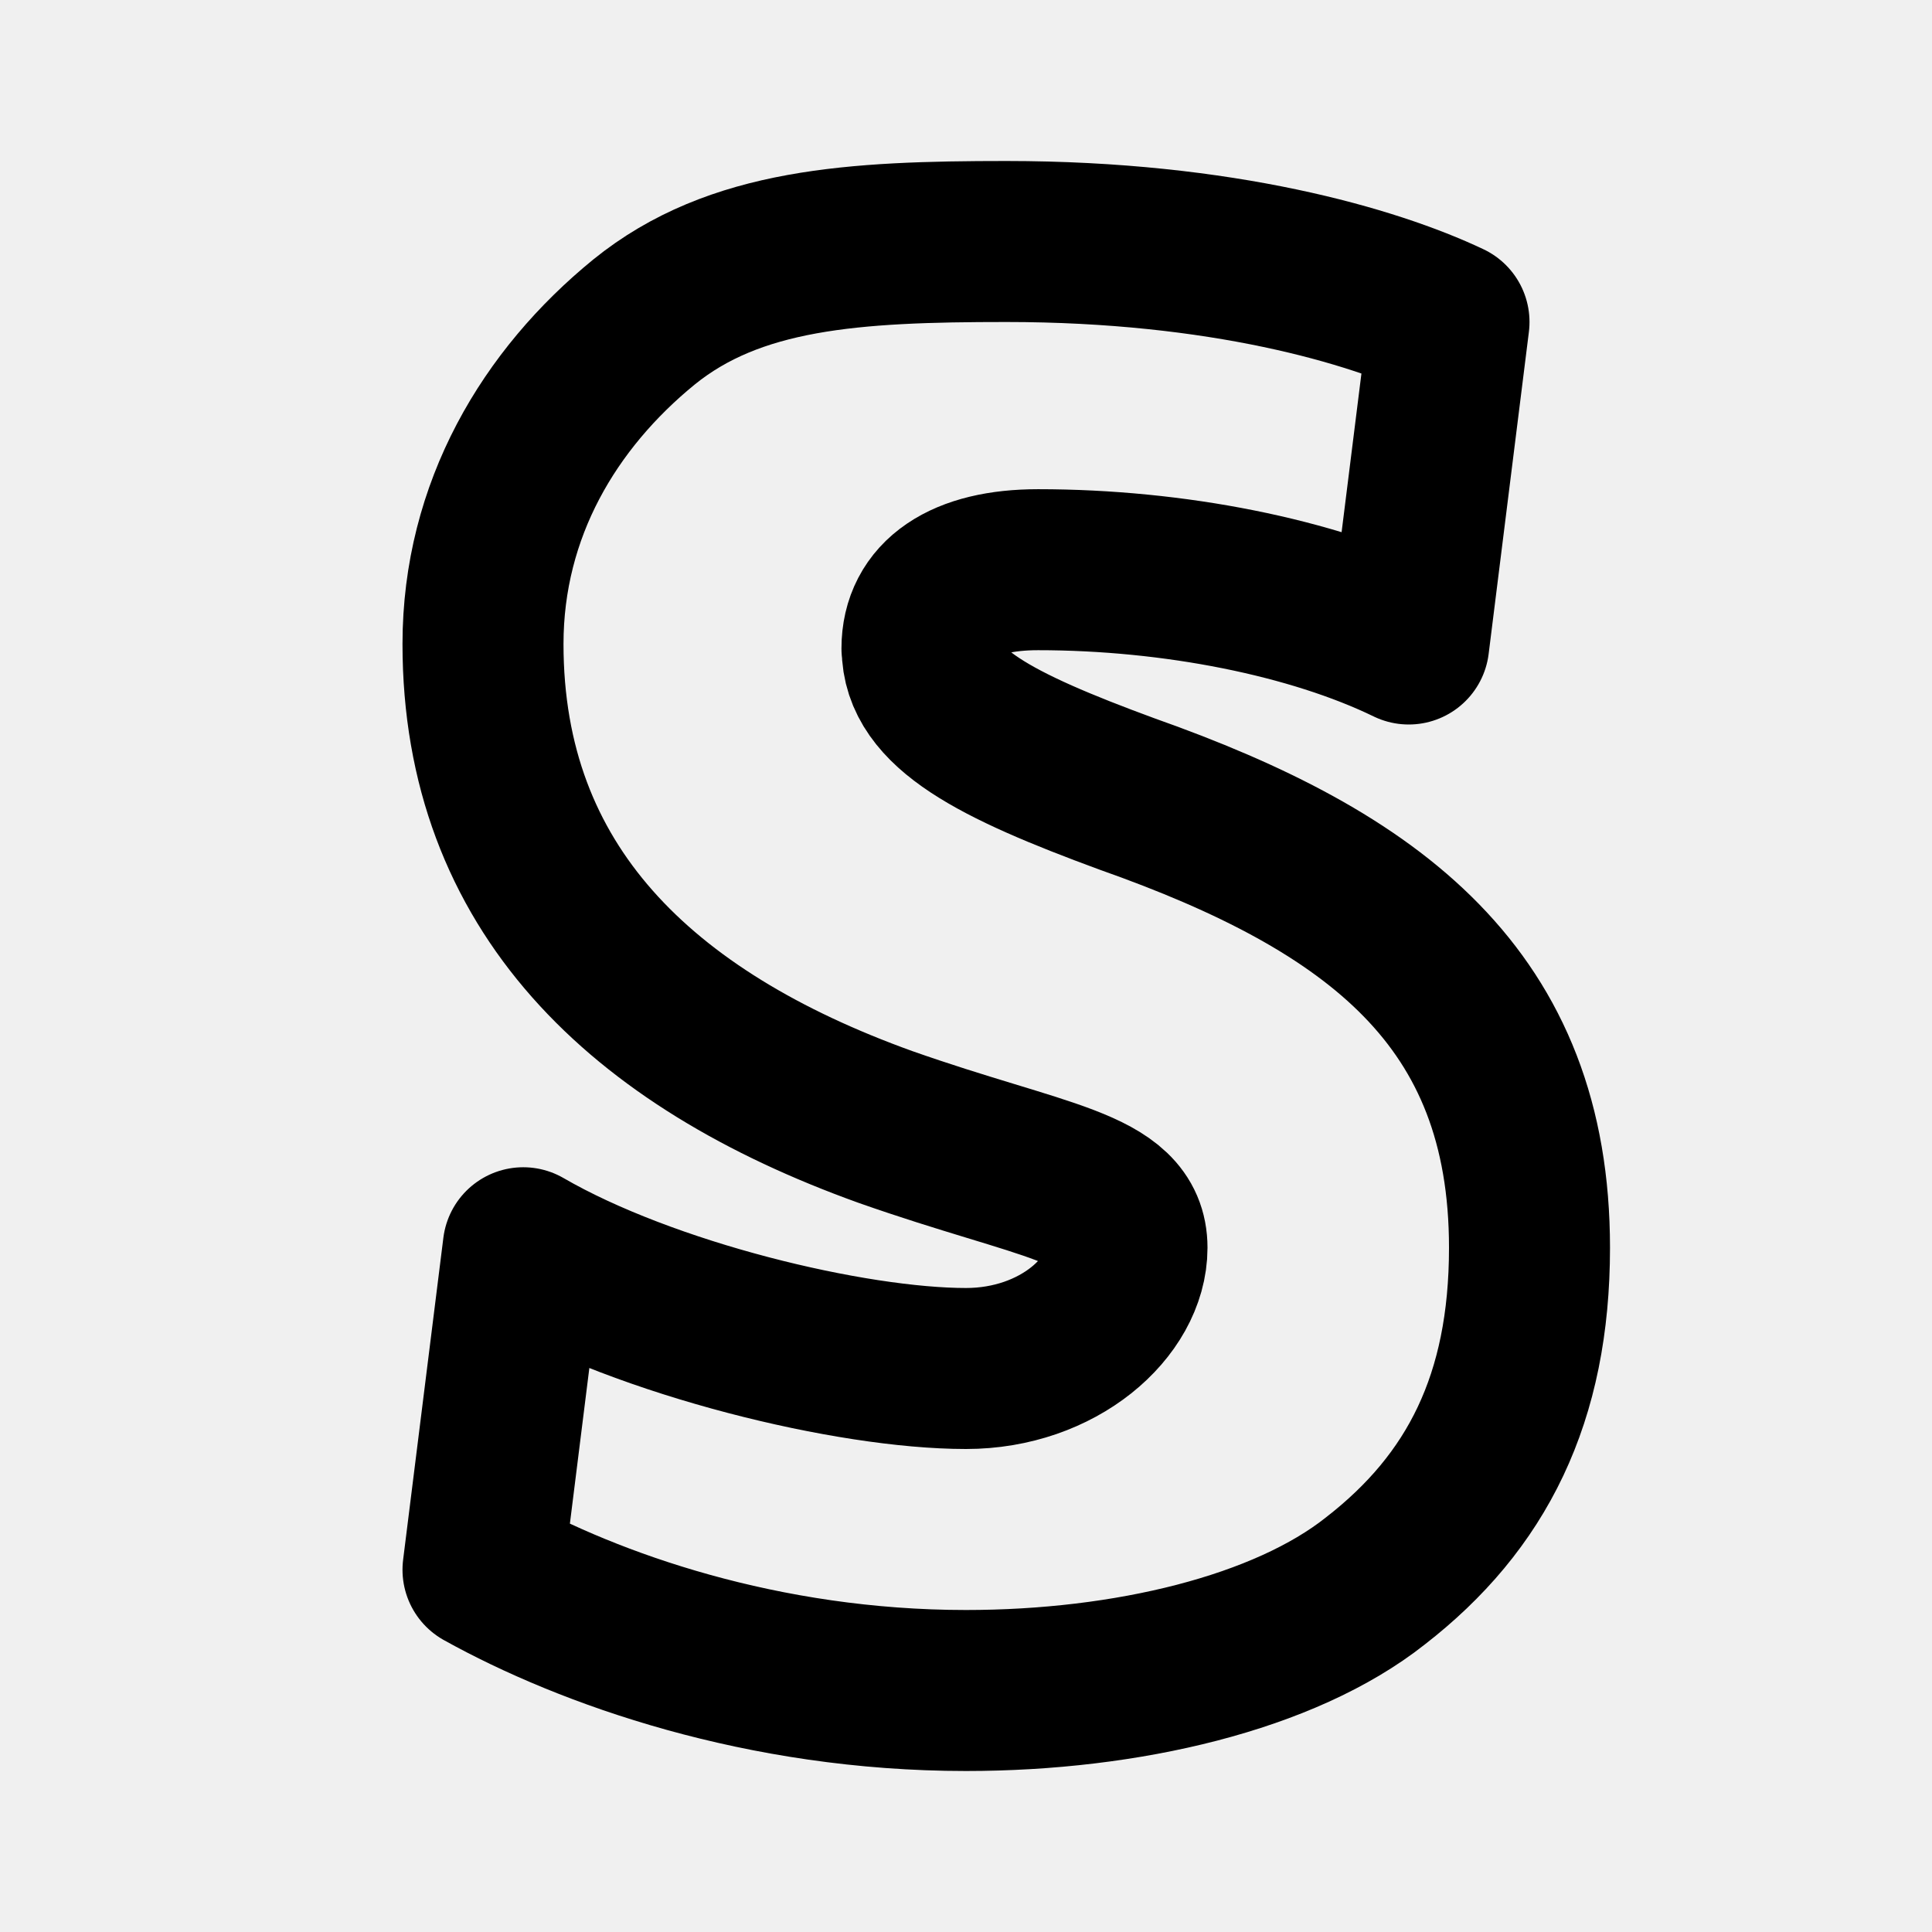
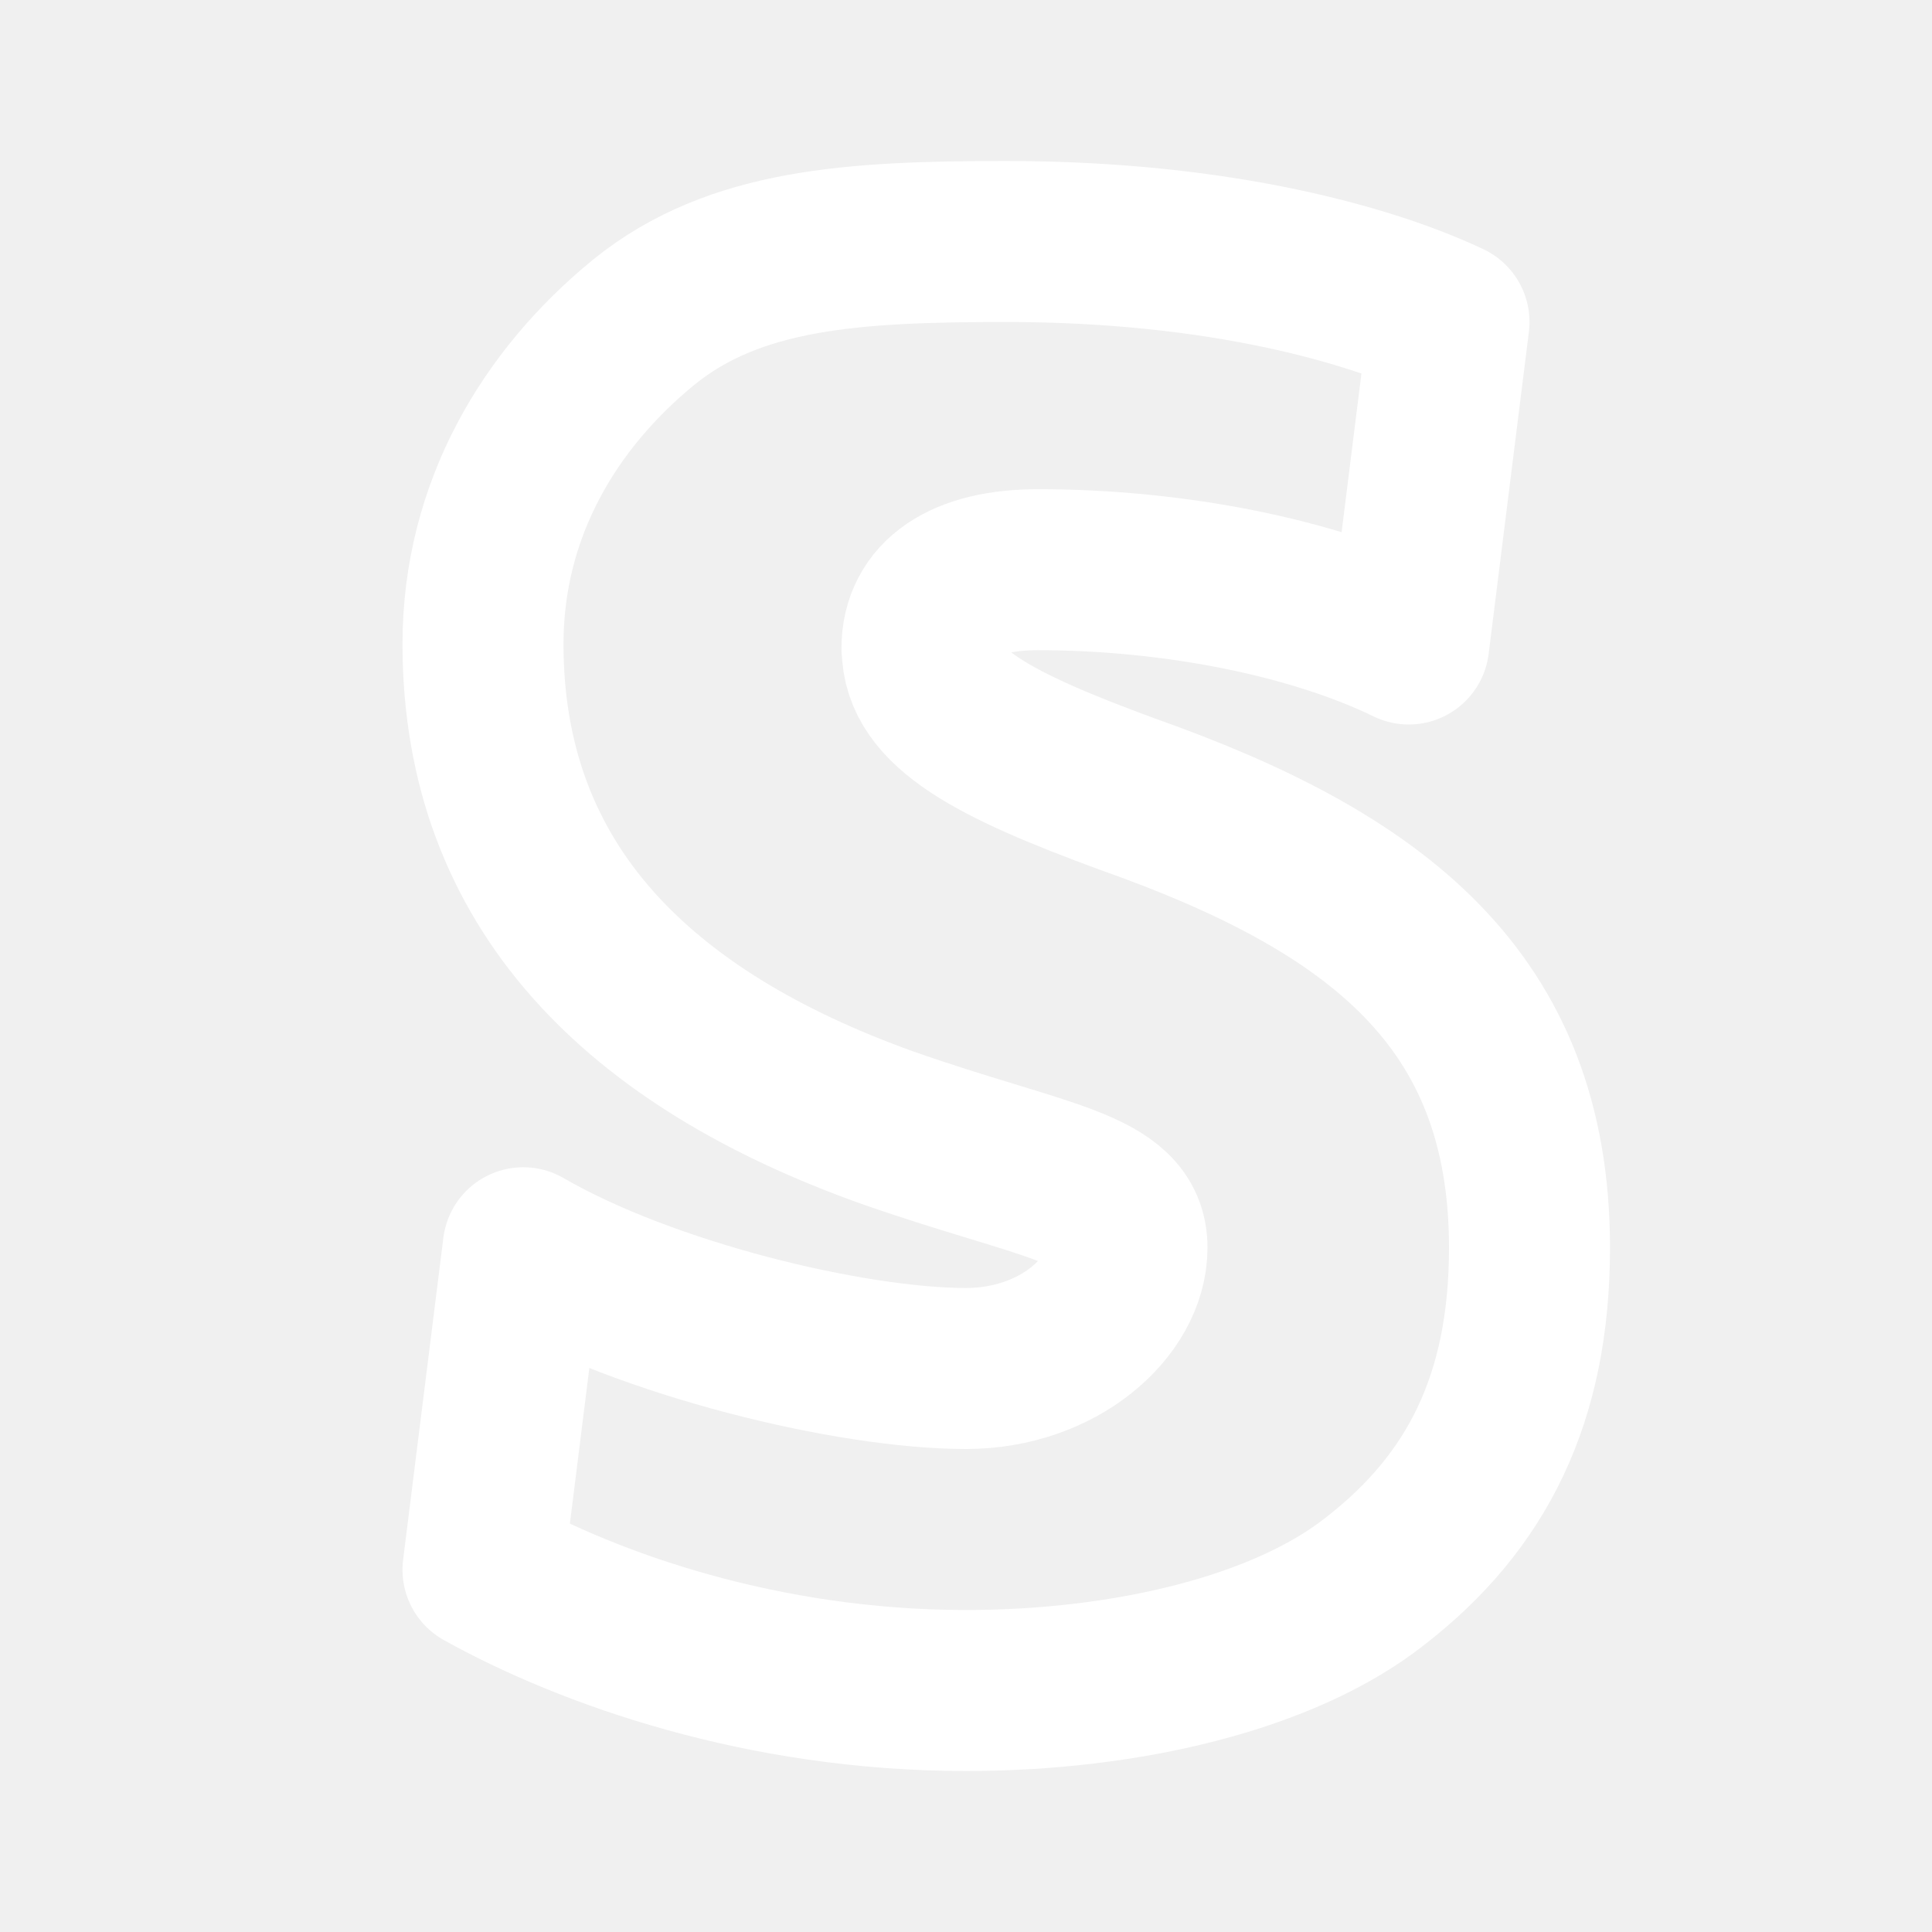
- <svg xmlns="http://www.w3.org/2000/svg" width="24" height="24" viewBox="0 0 24 24" fill="none" stroke="currentColor" stroke-width="2" stroke-linecap="round" stroke-linejoin="round" class="icon icon-tabler icons-tabler-outline icon-tabler-brand-stripe">
+ <svg xmlns="http://www.w3.org/2000/svg" width="24" height="24" viewBox="0 0 24 24" fill="none" stroke="#ffffff" stroke-width="2" stroke-linecap="round" stroke-linejoin="round" class="icon icon-tabler icons-tabler-outline icon-tabler-brand-stripe">
  <path stroke="none" d="M0 0h24v24H0z" fill="none" />
  <path d="M11.453 8.056c0 -.623 .518 -.979 1.442 -.979c1.69 0 3.41 .343 4.605 .923l.5 -4c-.948 -.449 -2.82 -1 -5.5 -1c-1.895 0 -3.373 .087 -4.5 1c-1.172 .956 -2 2.33 -2 4c0 3.03 1.958 4.906 5 6c1.961 .69 3 .743 3 1.5c0 .735 -.851 1.5 -2 1.5c-1.423 0 -3.963 -.609 -5.5 -1.5l-.5 4c1.321 .734 3.474 1.5 6 1.5c2 0 3.957 -.468 5.084 -1.36c1.263 -.979 1.916 -2.268 1.916 -4.14c0 -3.096 -1.915 -4.547 -5 -5.637c-1.646 -.605 -2.544 -1.07 -2.544 -1.807z" />
</svg>
